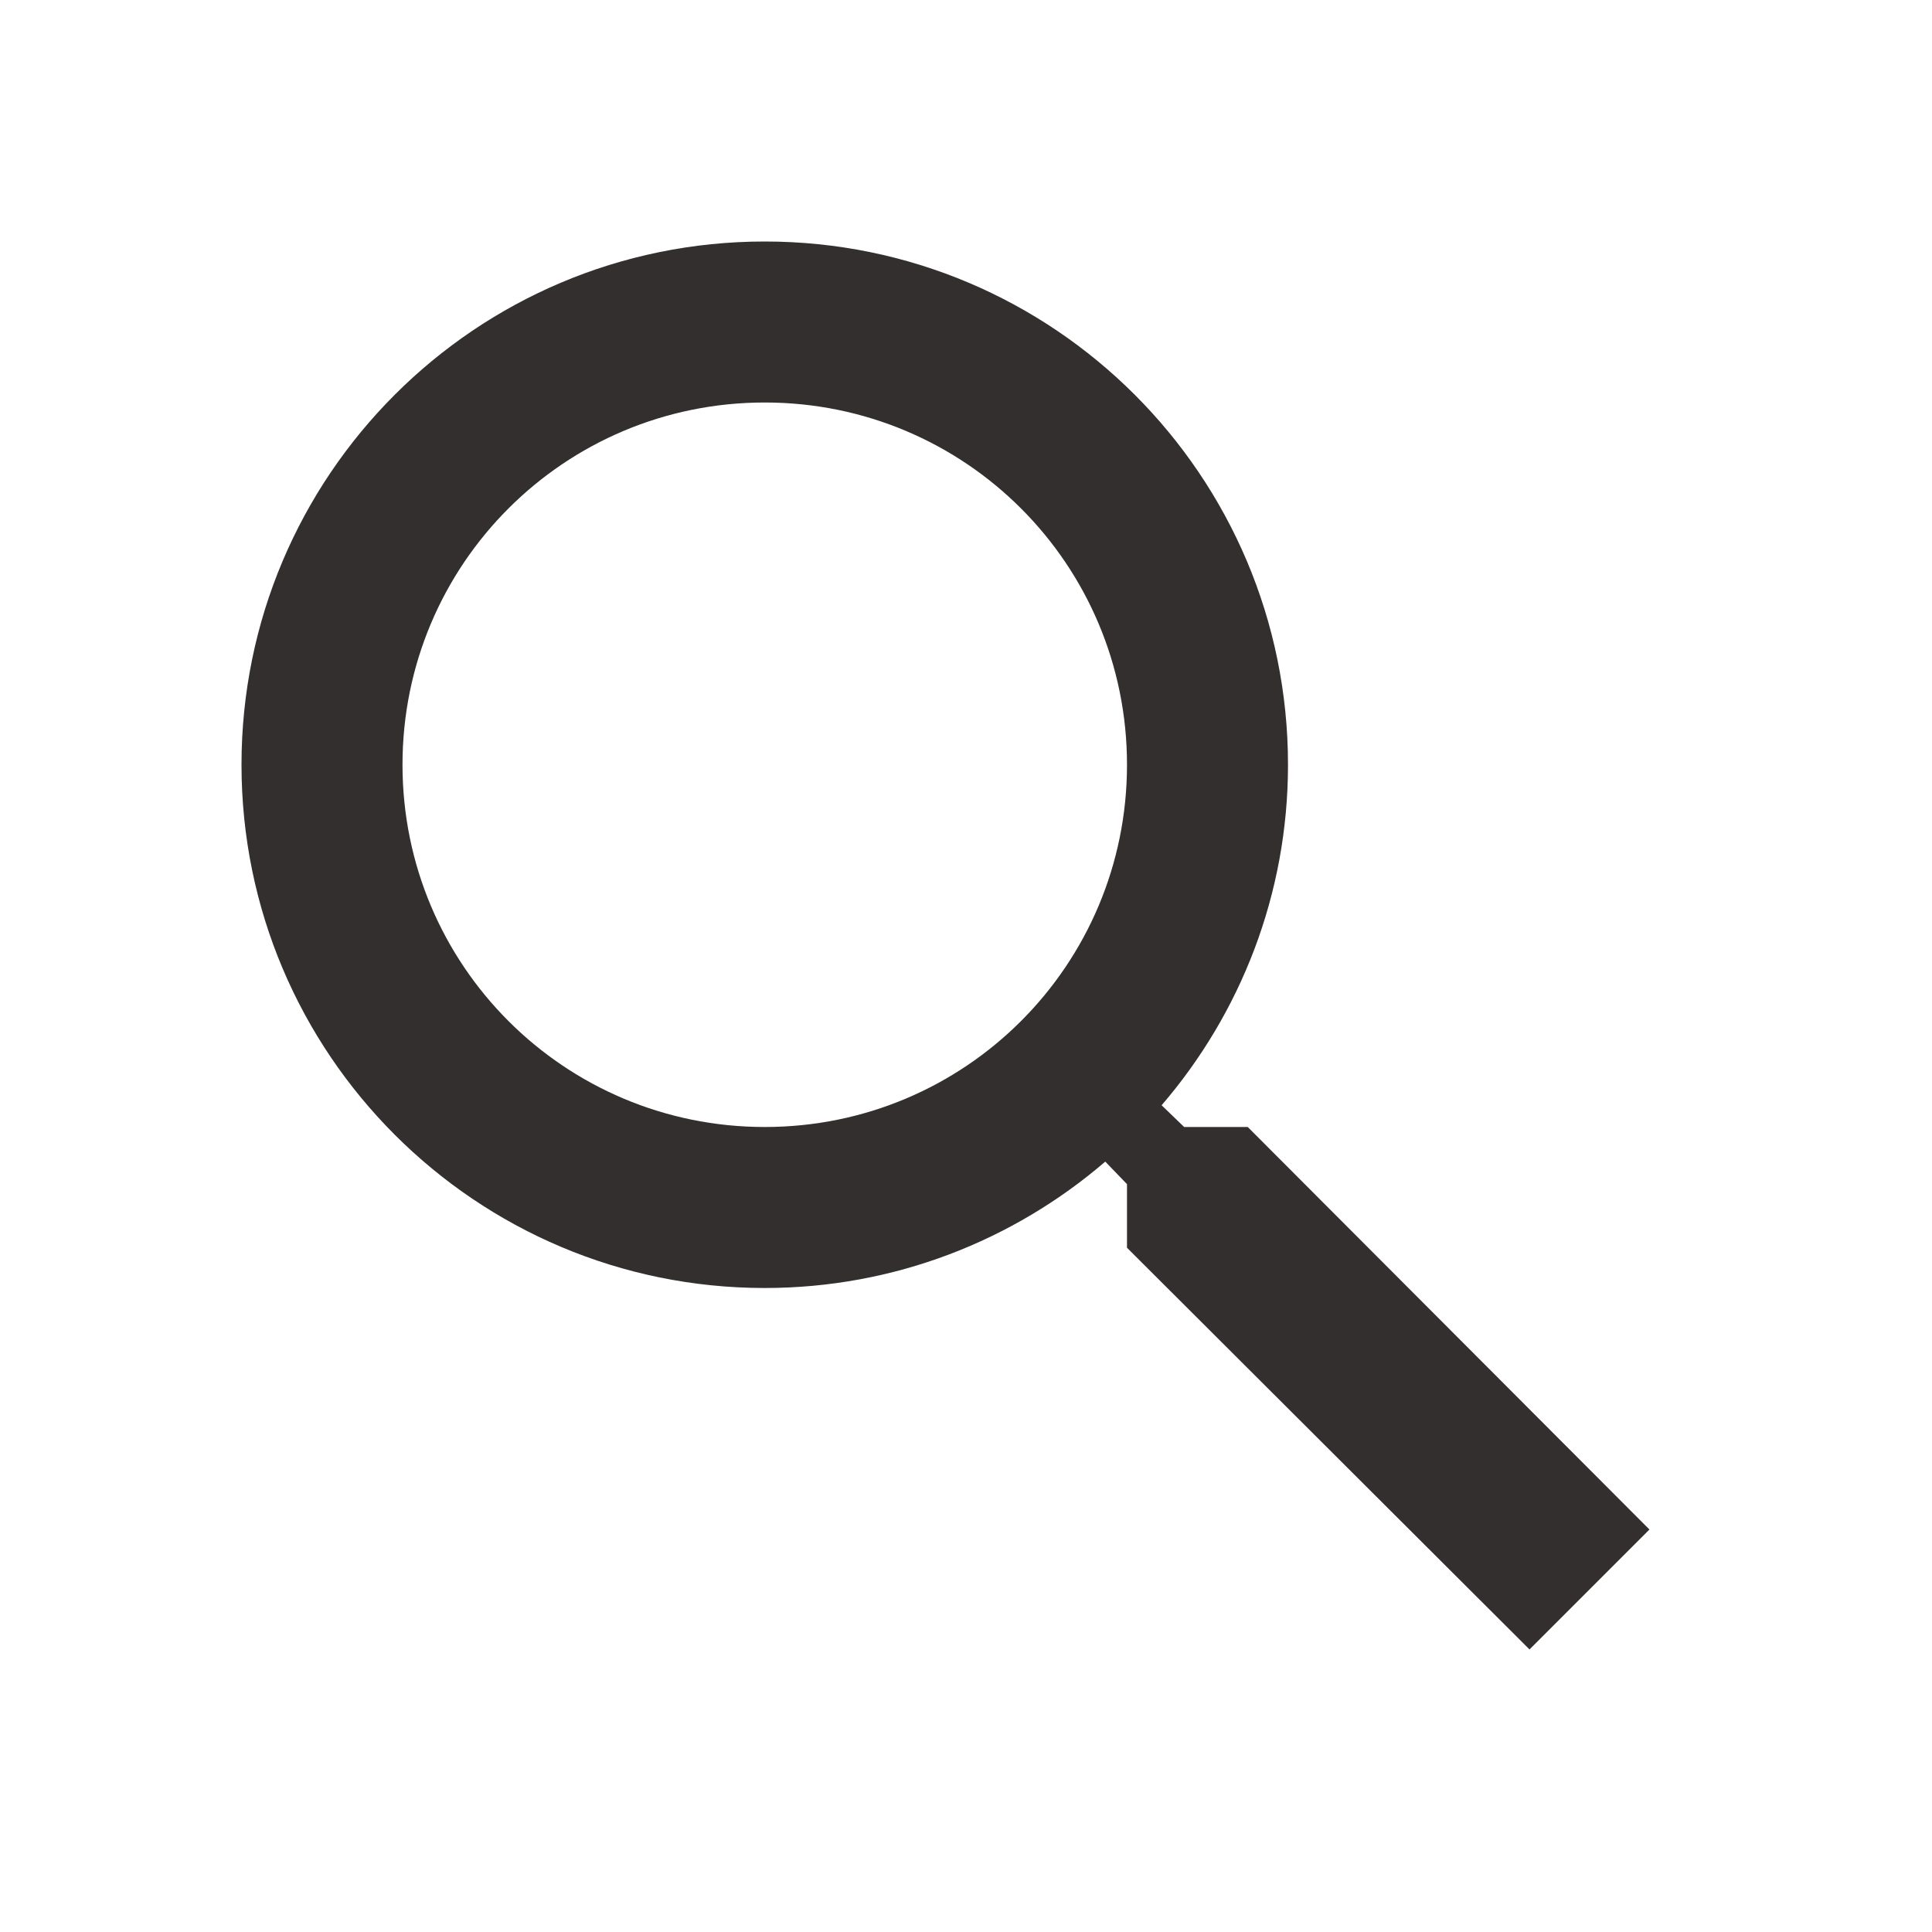
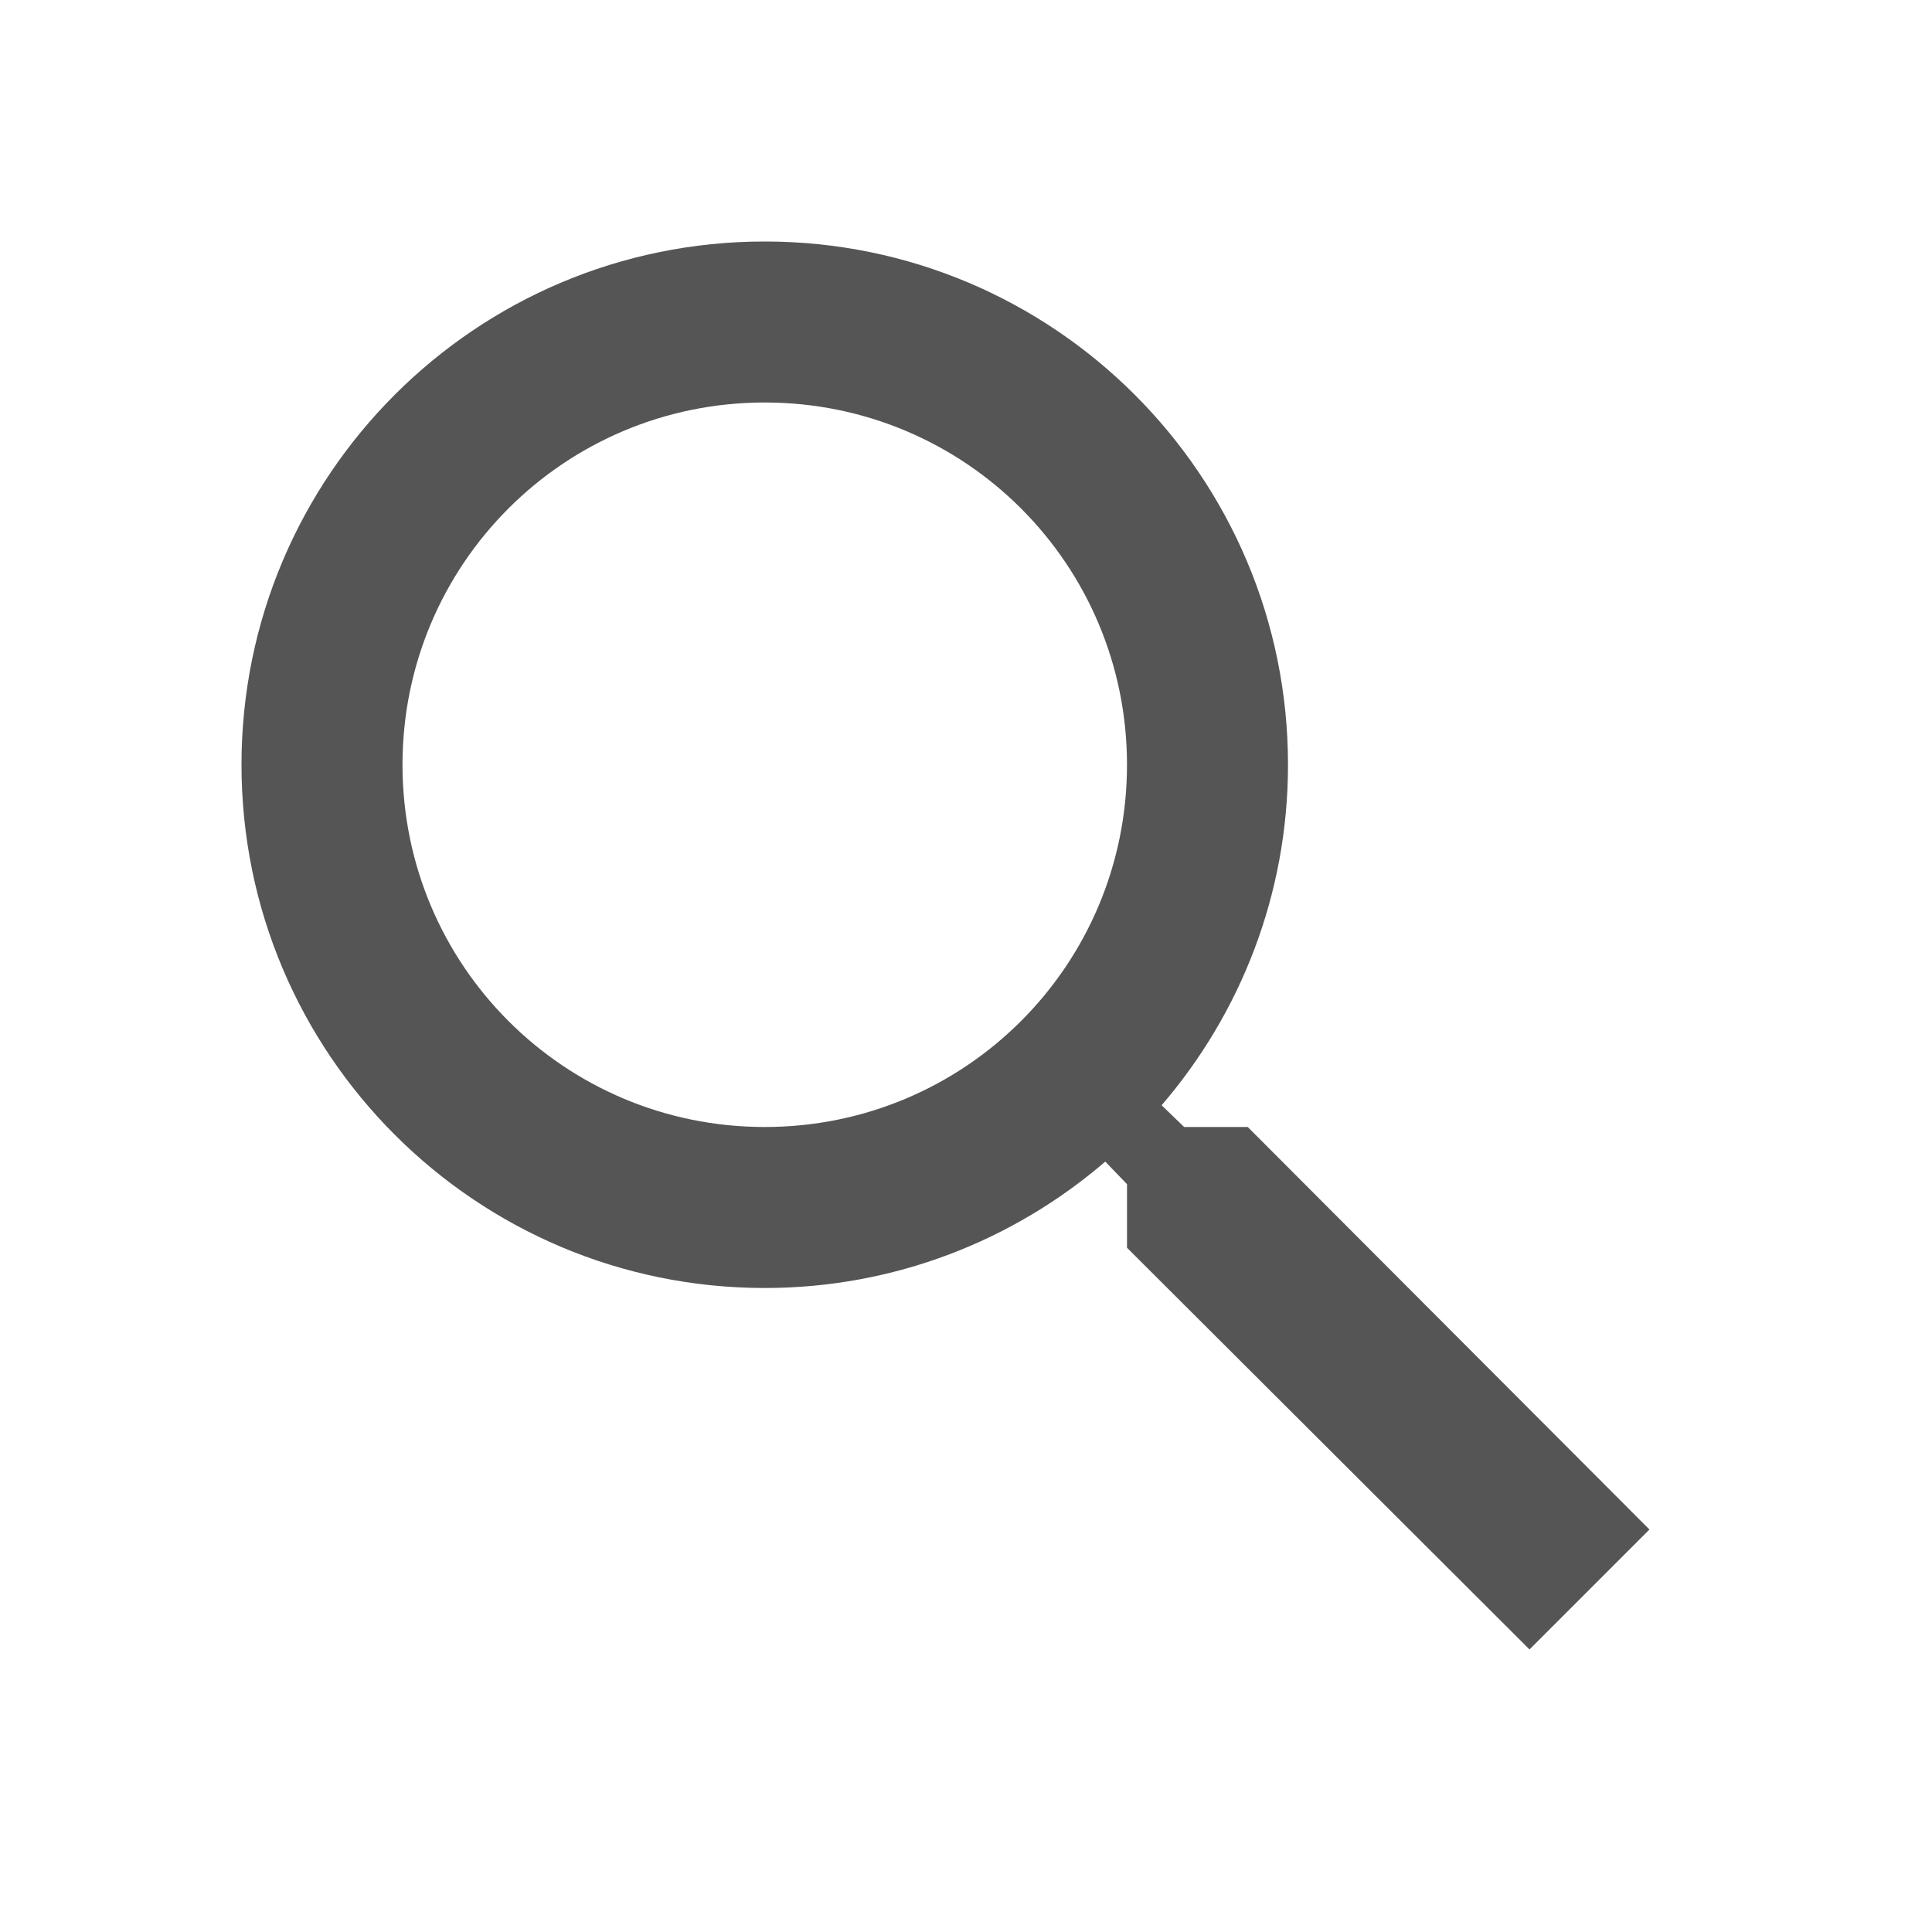
- <svg xmlns="http://www.w3.org/2000/svg" viewBox="0 0 24 24" fill="#342f2f" width="48px" height="48px">
+ <svg xmlns="http://www.w3.org/2000/svg" viewBox="0 0 24 24" fill="#555" width="48px" height="48px">
  <path d="M0 0h24v24H0V0z" fill="none" />
  <path d="M15.5 14h-.79l-.28-.27C15.41 12.59 16 11.11 16 9.5 16 5.91 13.09 3 9.5 3S3 5.91 3 9.5 5.91 16 9.5 16c1.61 0 3.09-.59 4.23-1.57l.27.28v.79l5 4.99L20.49 19l-4.99-5zm-6 0C7.01 14 5 11.99 5 9.5S7.01 5 9.5 5 14 7.01 14 9.5 11.99 14 9.5 14z" />
</svg>
